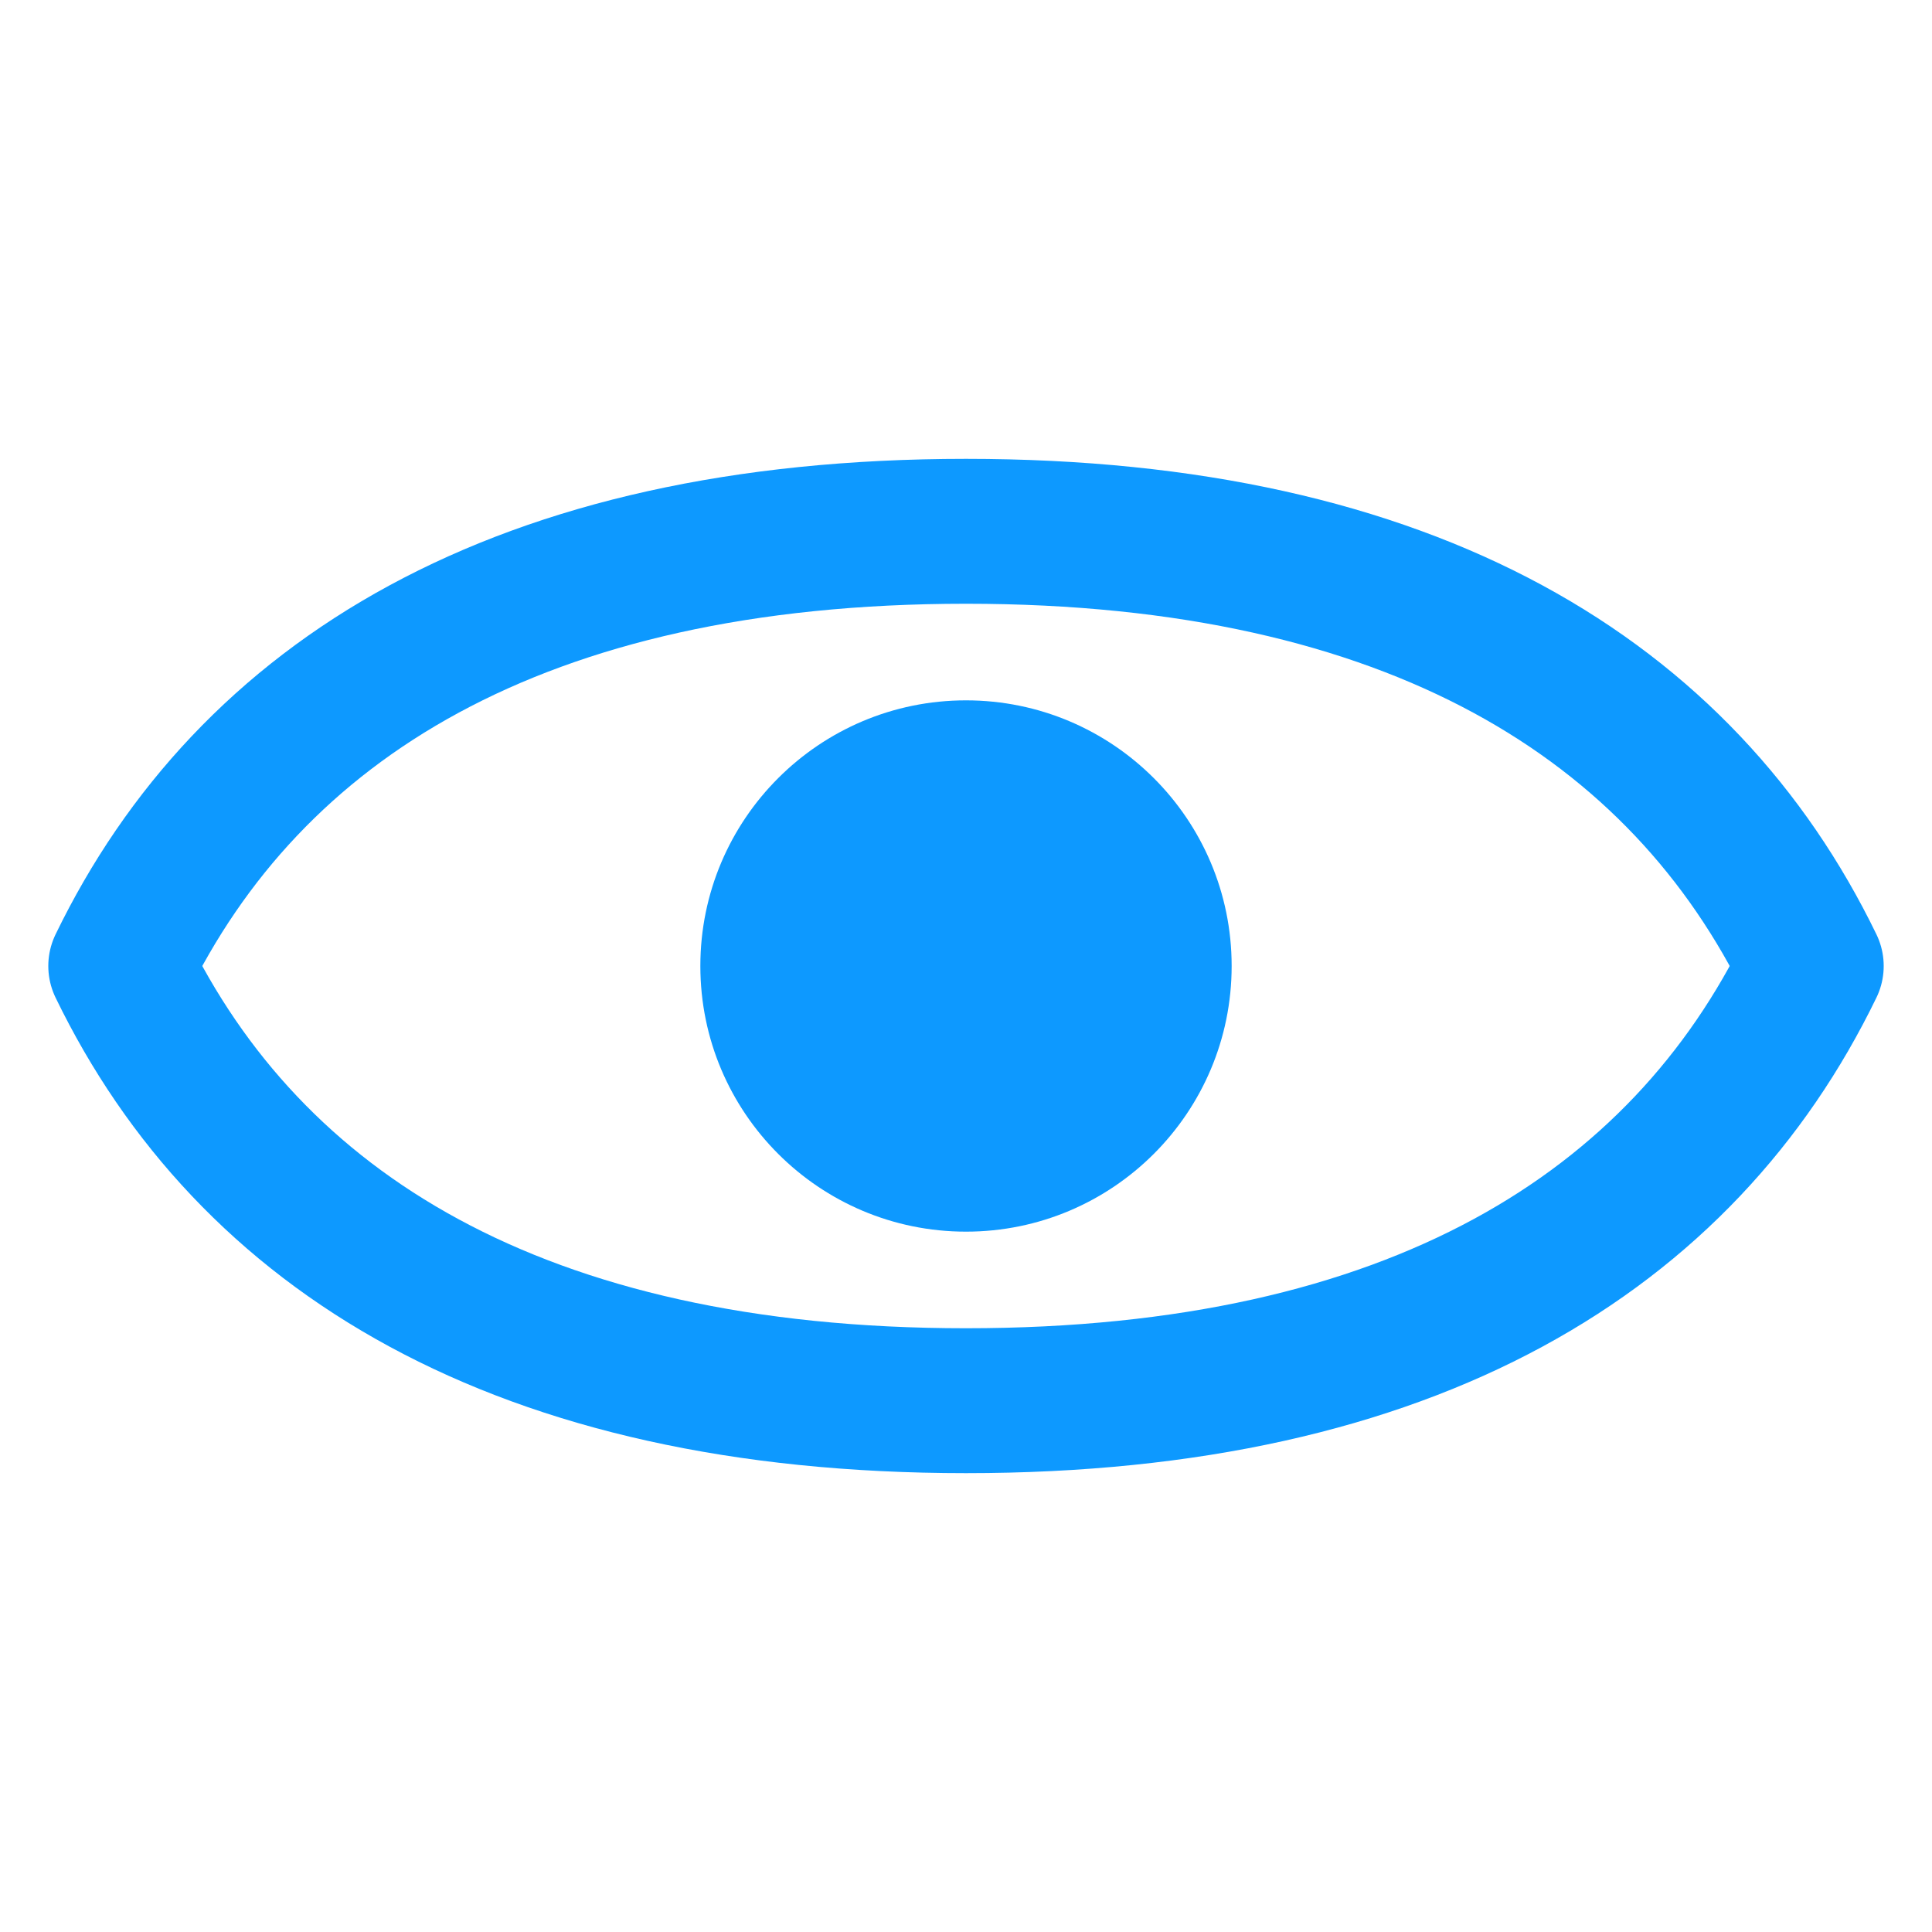
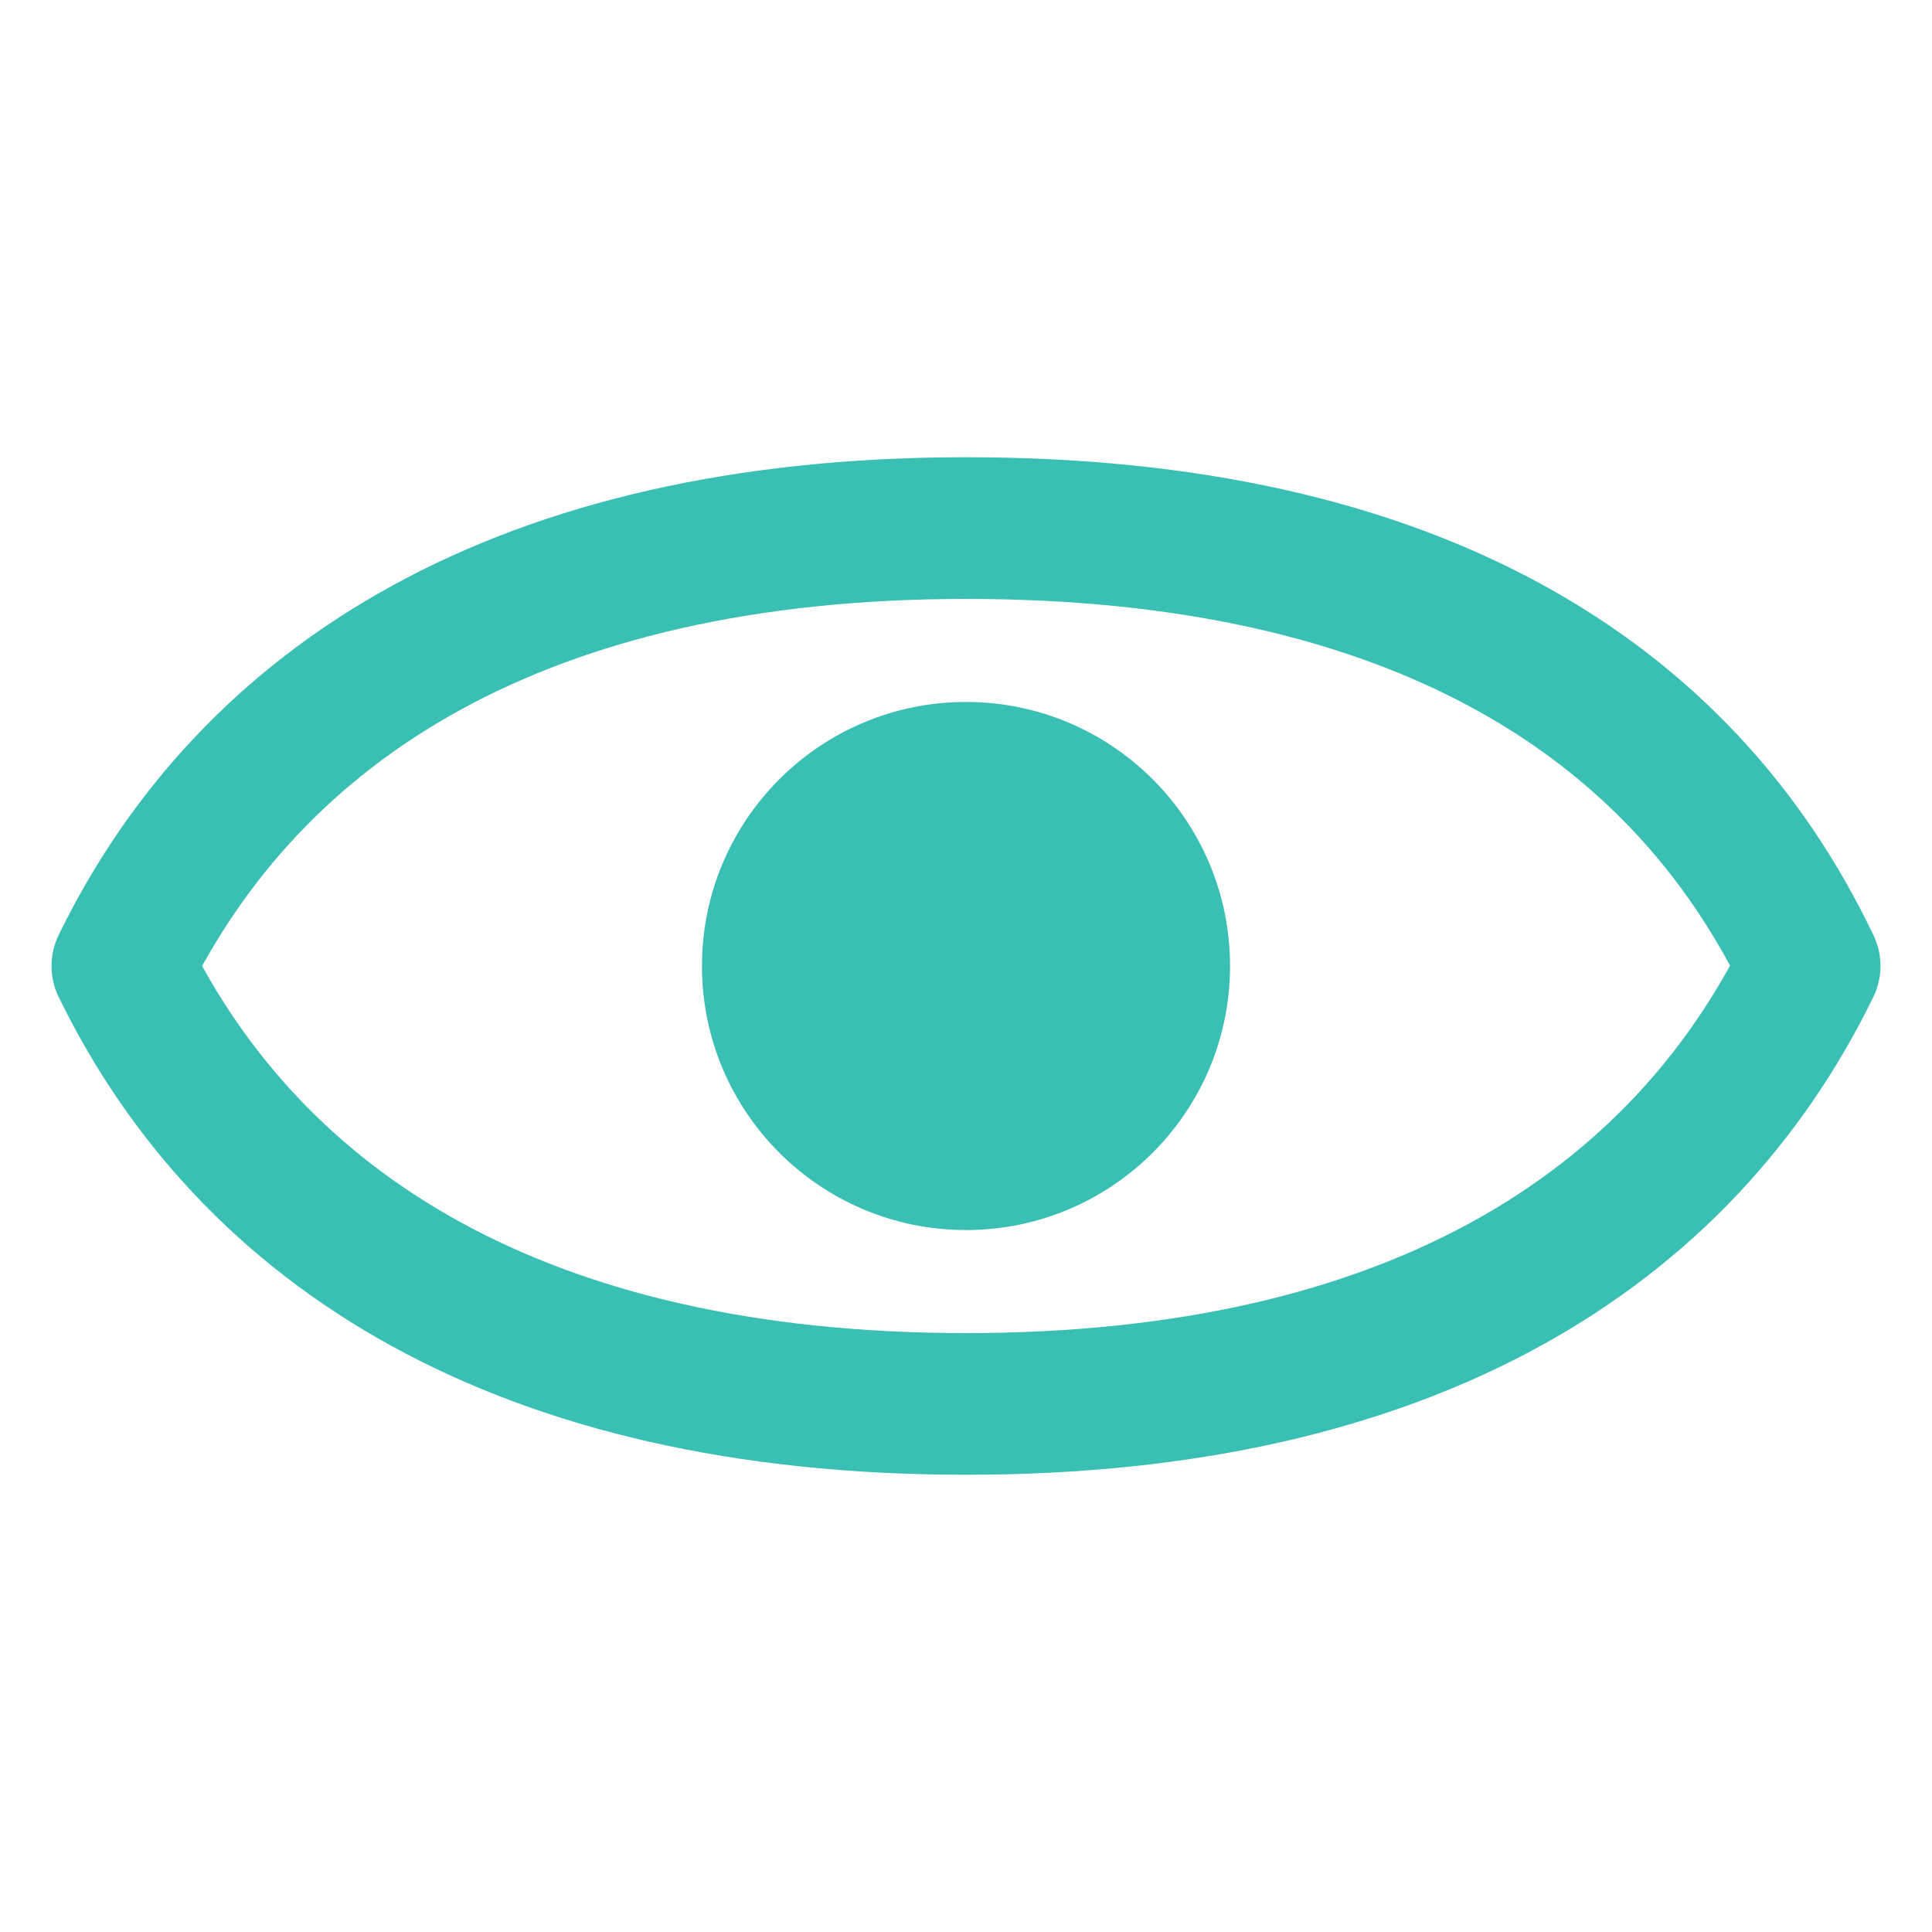
- <svg xmlns="http://www.w3.org/2000/svg" width="30" height="30" viewBox="0 0 30 30" fill="none">
-   <path d="M1.875 15C3.875 10.875 8.062 8.25 15 8.25C21.938 8.25 26.125 10.875 28.125 15C26.125 19.125 21.938 21.75 15 21.75C8.062 21.75 3.875 19.125 1.875 15Z" stroke="#0D99FF" stroke-width="2.25" stroke-linecap="round" stroke-linejoin="round" />
-   <circle cx="15" cy="15" r="4.125" fill="#0D99FF" />
+ <svg xmlns="http://www.w3.org/2000/svg" id="Layer_1" version="1.1" viewBox="0 0 30 30">
+   <defs>
+     <style>
+       .st0 {
+         fill: #39bfb3;
+       }
+ 
+       .st1 {
+         fill: none;
+         stroke: #39bfb3;
+         stroke-linecap: round;
+         stroke-linejoin: round;
+         stroke-width: 2.2px;
+       }
+     </style>
+   </defs>
+   <path class="st1" d="M1.9,15c2-4.1,6.2-6.8,13.1-6.8s11.1,2.6,13.1,6.8c-2,4.1-6.2,6.8-13.1,6.8S3.9,19.1,1.9,15Z" />
+   <circle class="st0" cx="15" cy="15" r="4.1" />
</svg>
